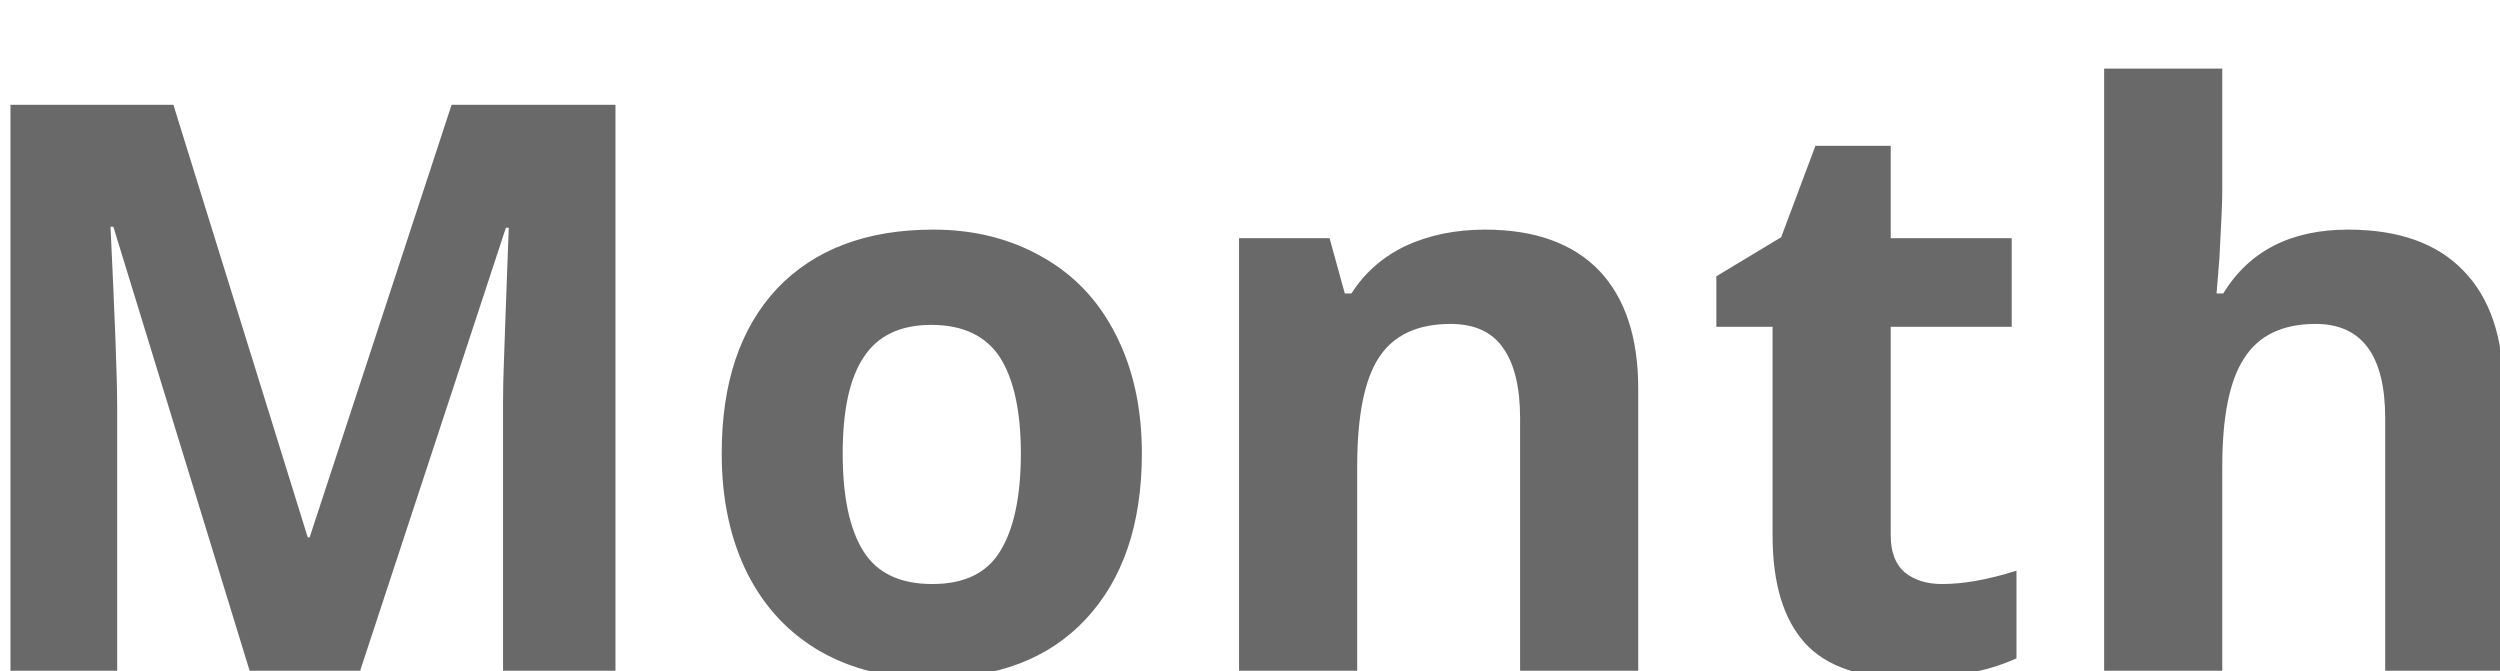
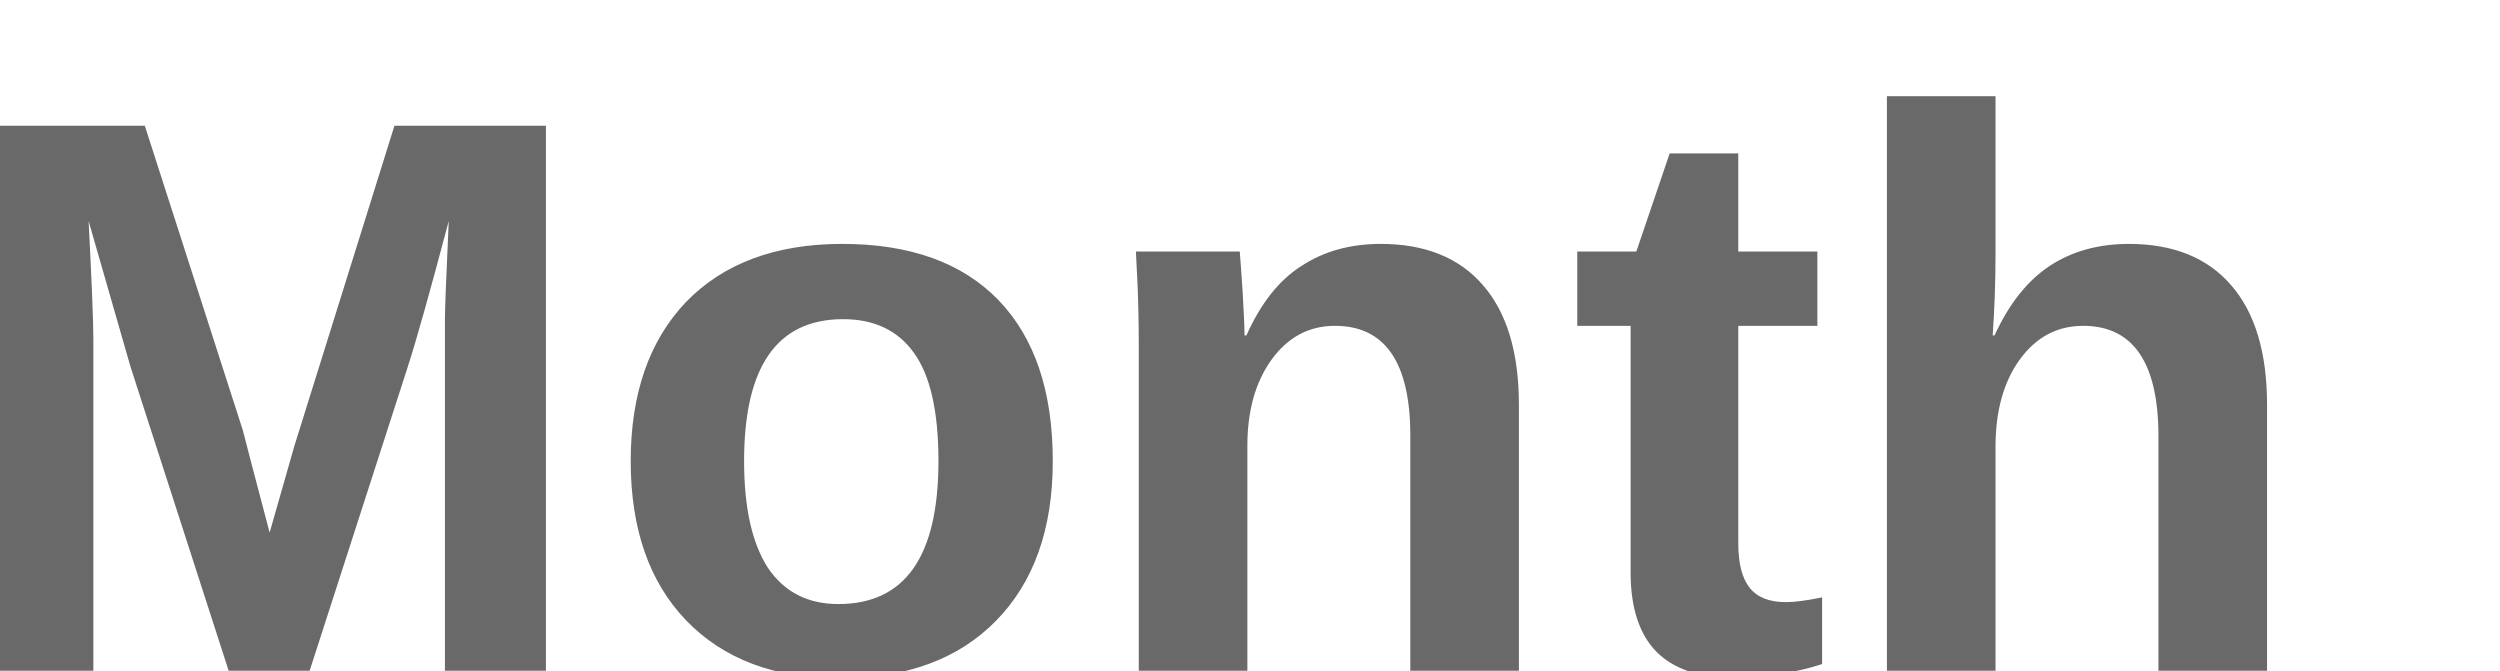
<svg xmlns="http://www.w3.org/2000/svg" width="41px" height="11px" viewBox="0 0 41 11" version="1.1">
  <defs />
-   <g id="Page-1" stroke="none" stroke-width="1" fill="none" fill-rule="evenodd" font-weight="bold" font-family="OpenSans-Bold, Open Sans" line-spacing="16" font-size="13">
+   <g id="Page-1" stroke="none" stroke-width="1" fill="none" fill-rule="evenodd" font-weight="bold" font-family="Arial" line-spacing="16" font-size="13">
    <g id="Components" transform="translate(-240, -298)" fill="#696969">
      <g id="Horizontal-title" transform="translate(239, 295)">
        <text id="Month">
          <tspan x="0" y="14">Month</tspan>
        </text>
      </g>
    </g>
  </g>
</svg>
